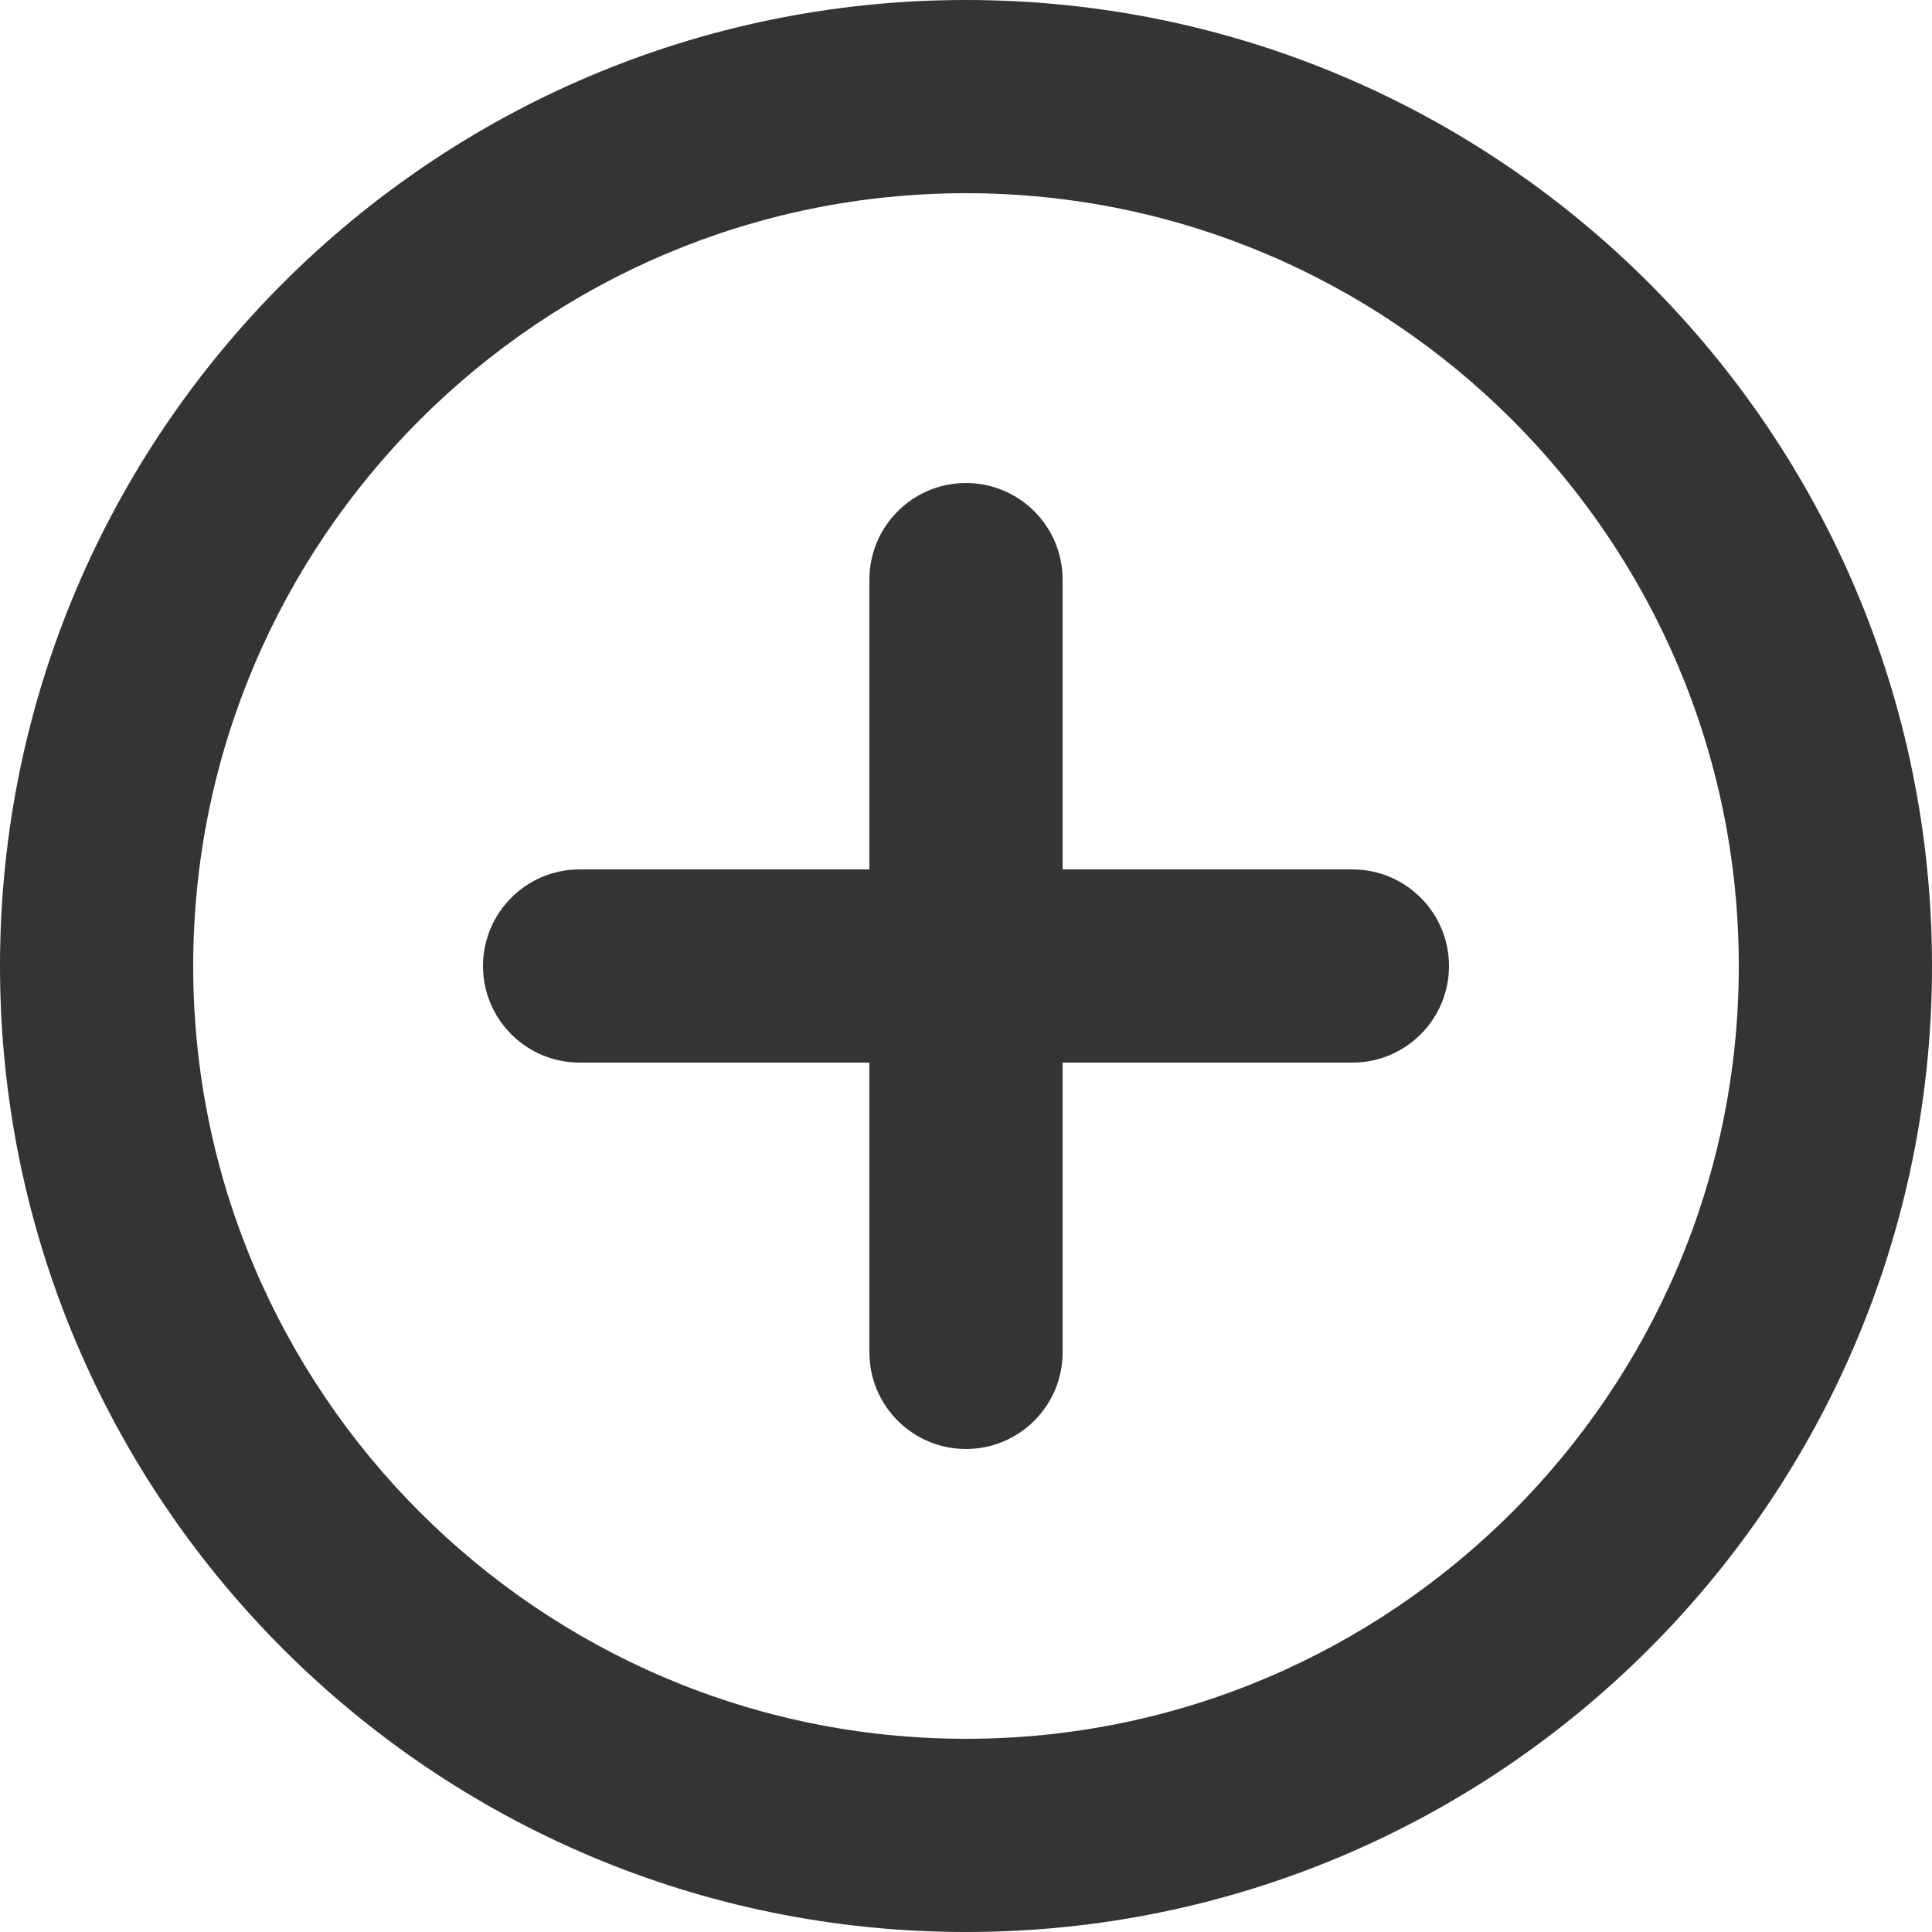
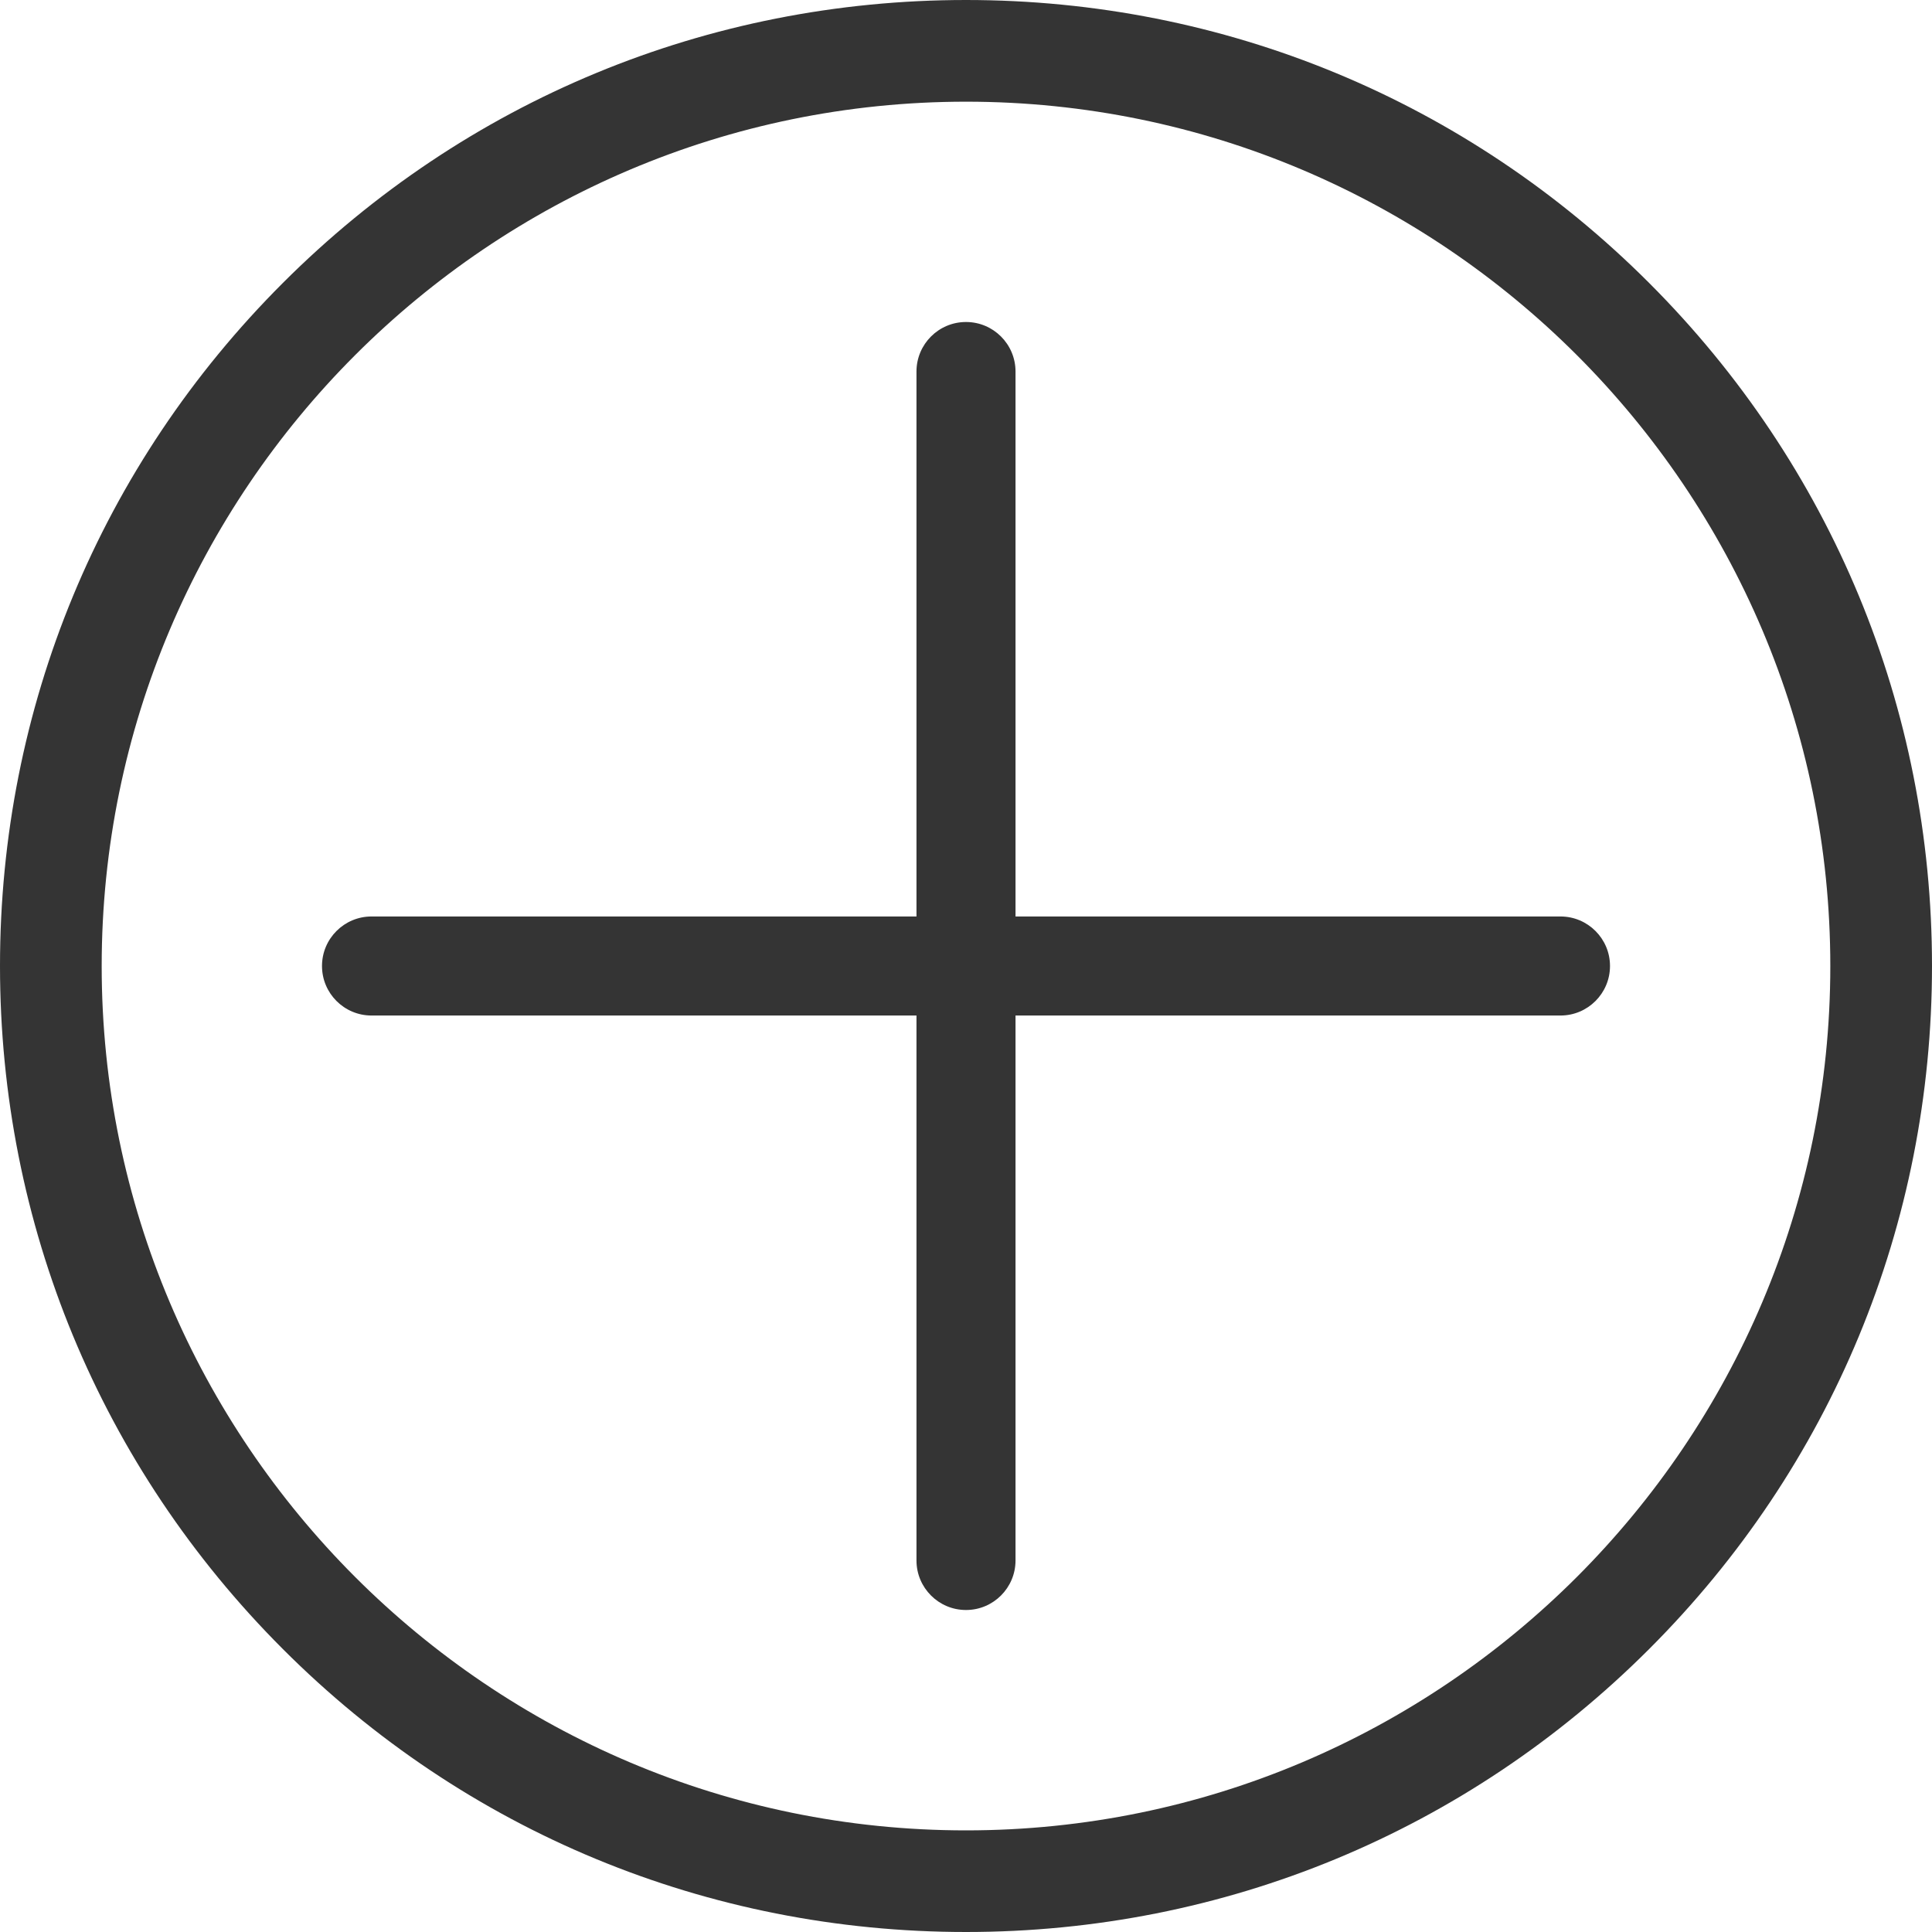
<svg xmlns="http://www.w3.org/2000/svg" width="30" height="30" viewBox="0 0 30 30" fill="none">
  <g id="add">
-     <path id="Vector" d="M16.5 9C16.5 8.172 15.828 7.5 15 7.5C14.172 7.5 13.5 8.172 13.5 9V13.5H9C8.172 13.5 7.5 14.172 7.5 15C7.5 15.828 8.172 16.5 9 16.5H13.5V21C13.5 21.828 14.172 22.5 15 22.5C15.828 22.5 16.5 21.828 16.5 21V16.5H21C21.828 16.5 22.5 15.828 22.5 15C22.5 14.172 21.828 13.5 21 13.5H16.5V9ZM15 0C6.72 0 0 6.72 0 15C0 23.28 6.72 30 15 30C23.28 30 30 23.28 30 15C30 6.72 23.28 0 15 0ZM15 27C8.385 27 3 21.615 3 15C3 8.385 8.385 3 15 3C21.615 3 27 8.385 27 15C27 21.615 21.615 27 15 27Z" fill="#343434" />
+     <path id="Vector" d="M25.607 4.393C22.775 1.56 19.007 0 15 0C10.993 0 7.227 1.56 4.393 4.393C1.558 7.226 0 10.993 0 14.999C0 19.005 1.56 22.773 4.393 25.607C7.225 28.442 10.993 30 15 30C19.007 30 22.773 28.44 25.607 25.607C28.442 22.774 30 19.007 30 14.999C30 10.992 28.44 7.226 25.607 4.393ZM15 28.422C7.599 28.422 1.579 22.402 1.579 15.001C1.579 7.6 7.599 1.579 15 1.579C22.401 1.579 28.421 7.6 28.421 15.001C28.421 22.402 22.401 28.422 15 28.422Z" fill="#343434" />
+     <path id="Vector_2" d="M24.231 14.231H15.769V5.769C15.769 5.345 15.425 5 15 5C14.575 5 14.231 5.345 14.231 5.769V14.231H5.769C5.345 14.231 5 14.575 5 15C5 15.425 5.345 15.769 5.769 15.769H14.231V24.231C14.231 24.655 14.575 25 15 25C15.425 25 15.769 24.655 15.769 24.231V15.769H24.231C24.655 15.769 25 15.425 25 15C25 14.575 24.655 14.231 24.231 14.231Z" fill="#343434" />
  </g>
</svg>
